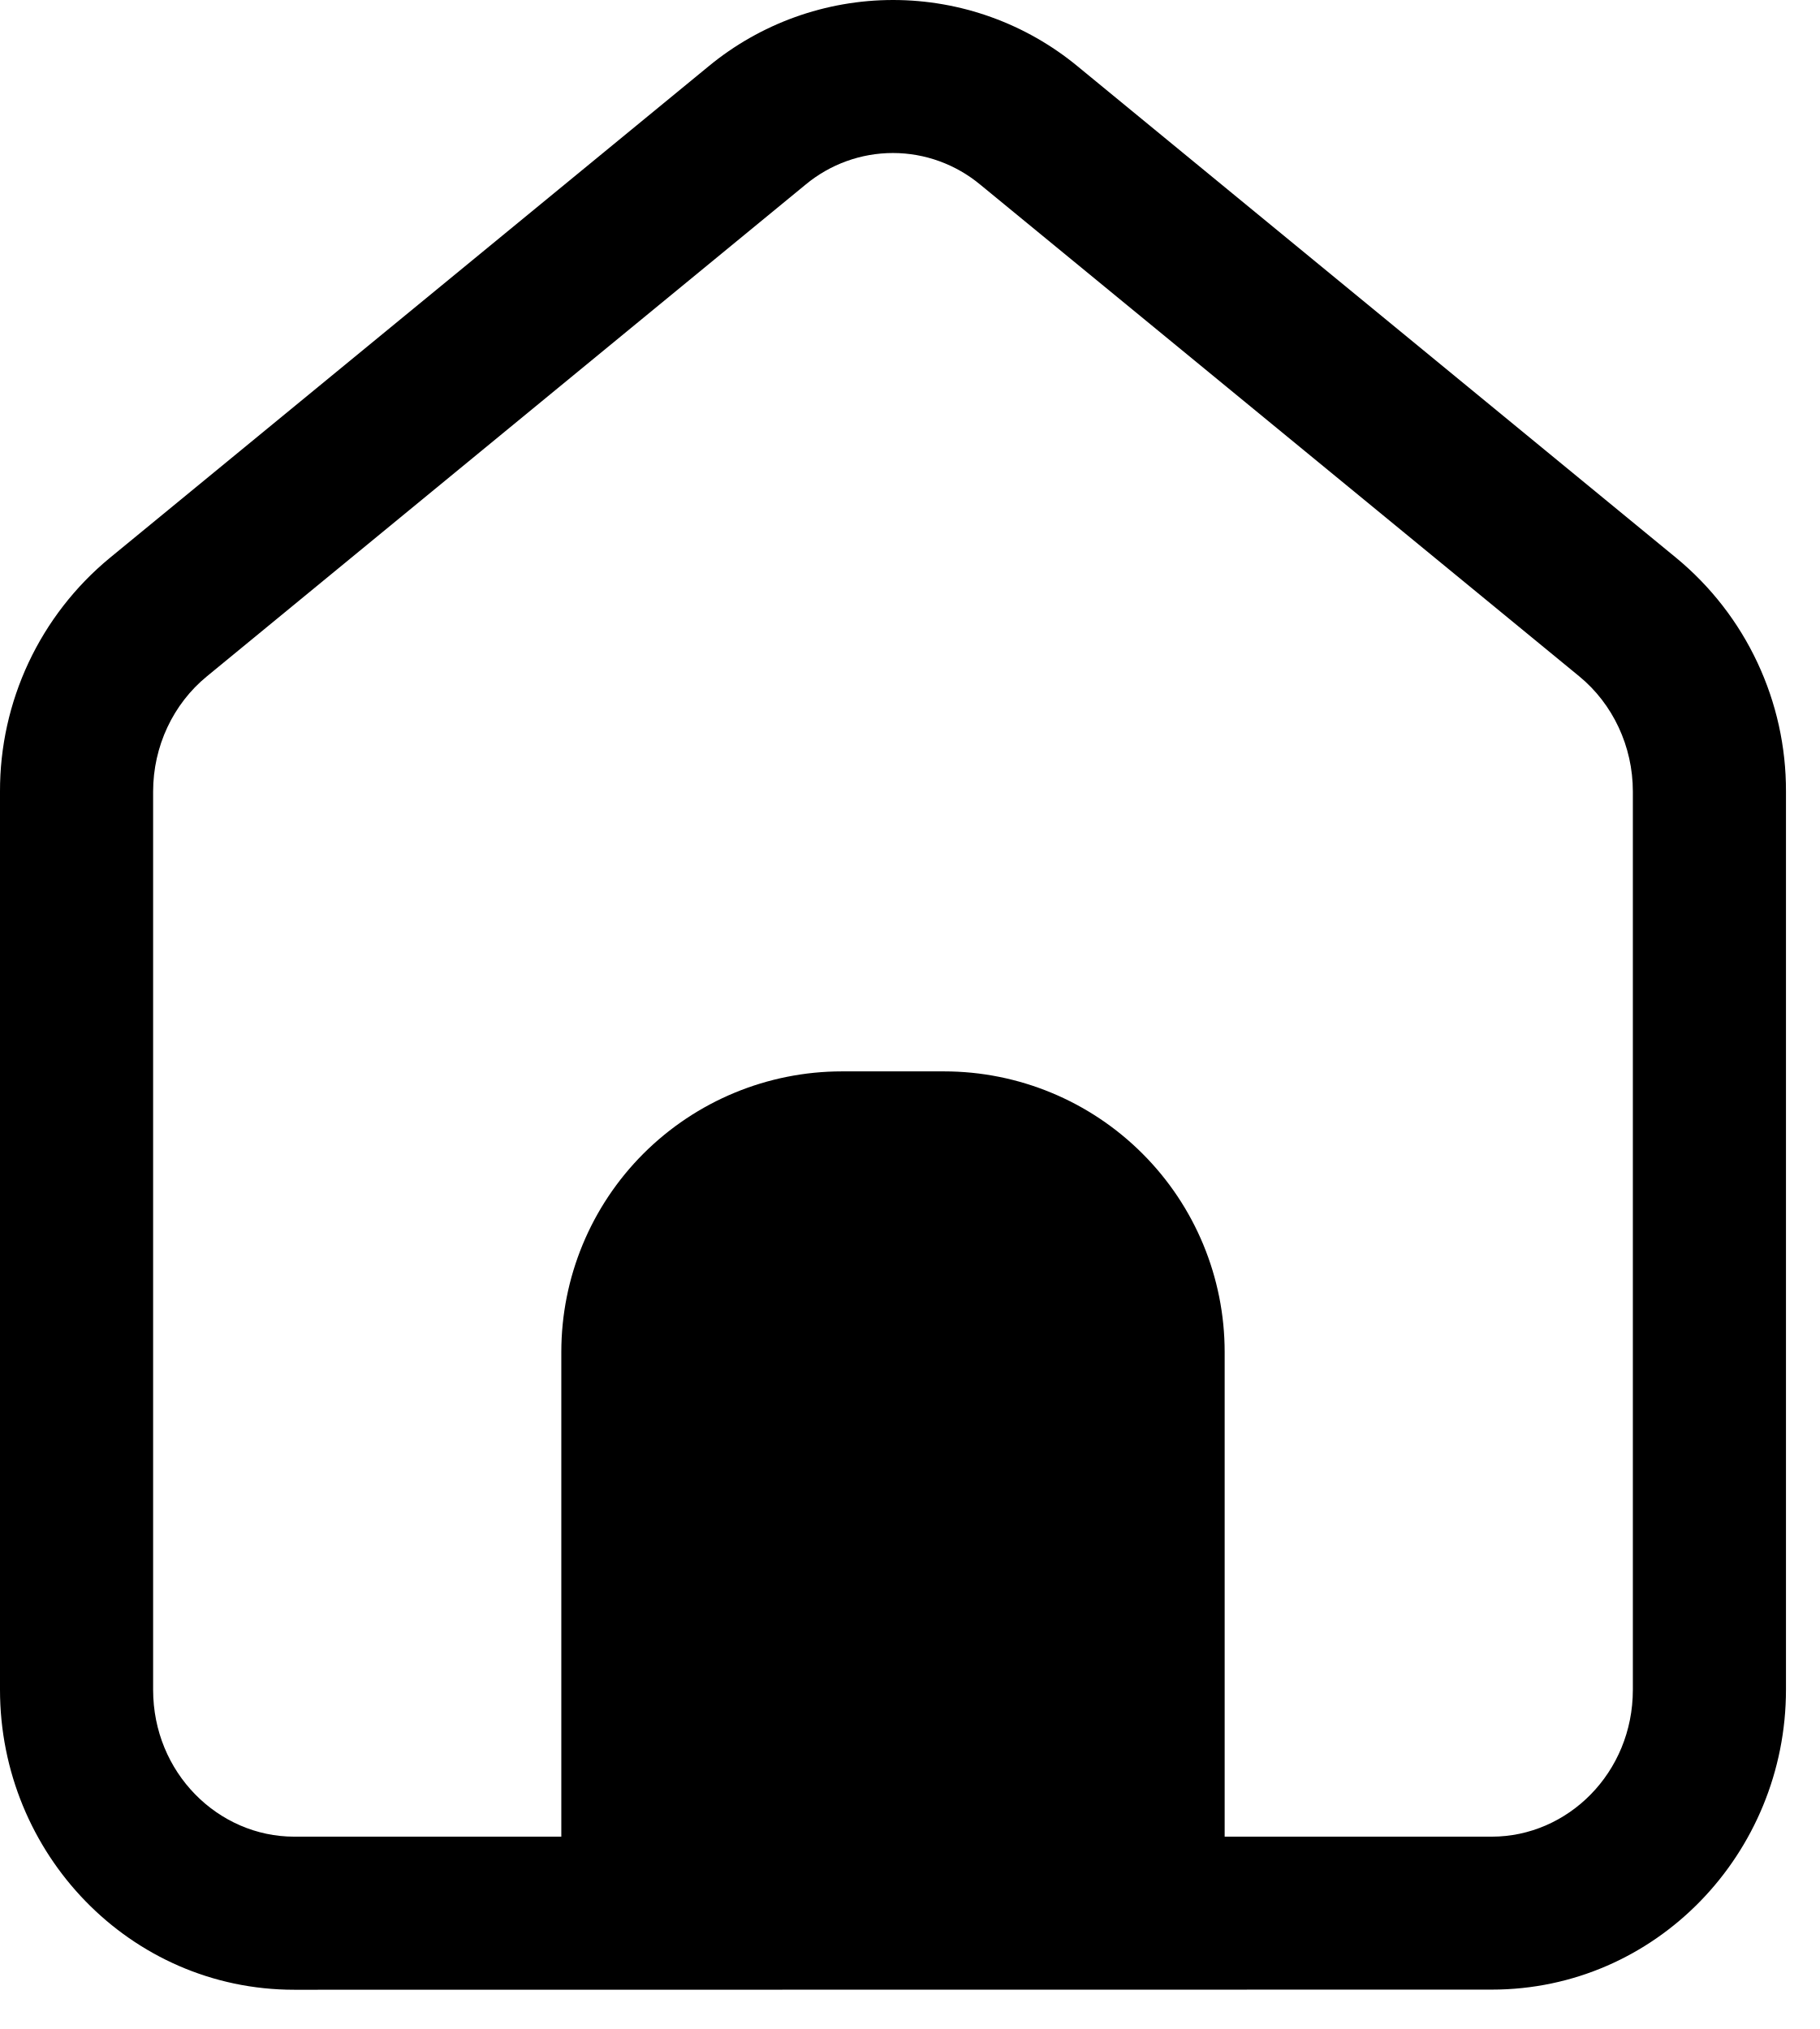
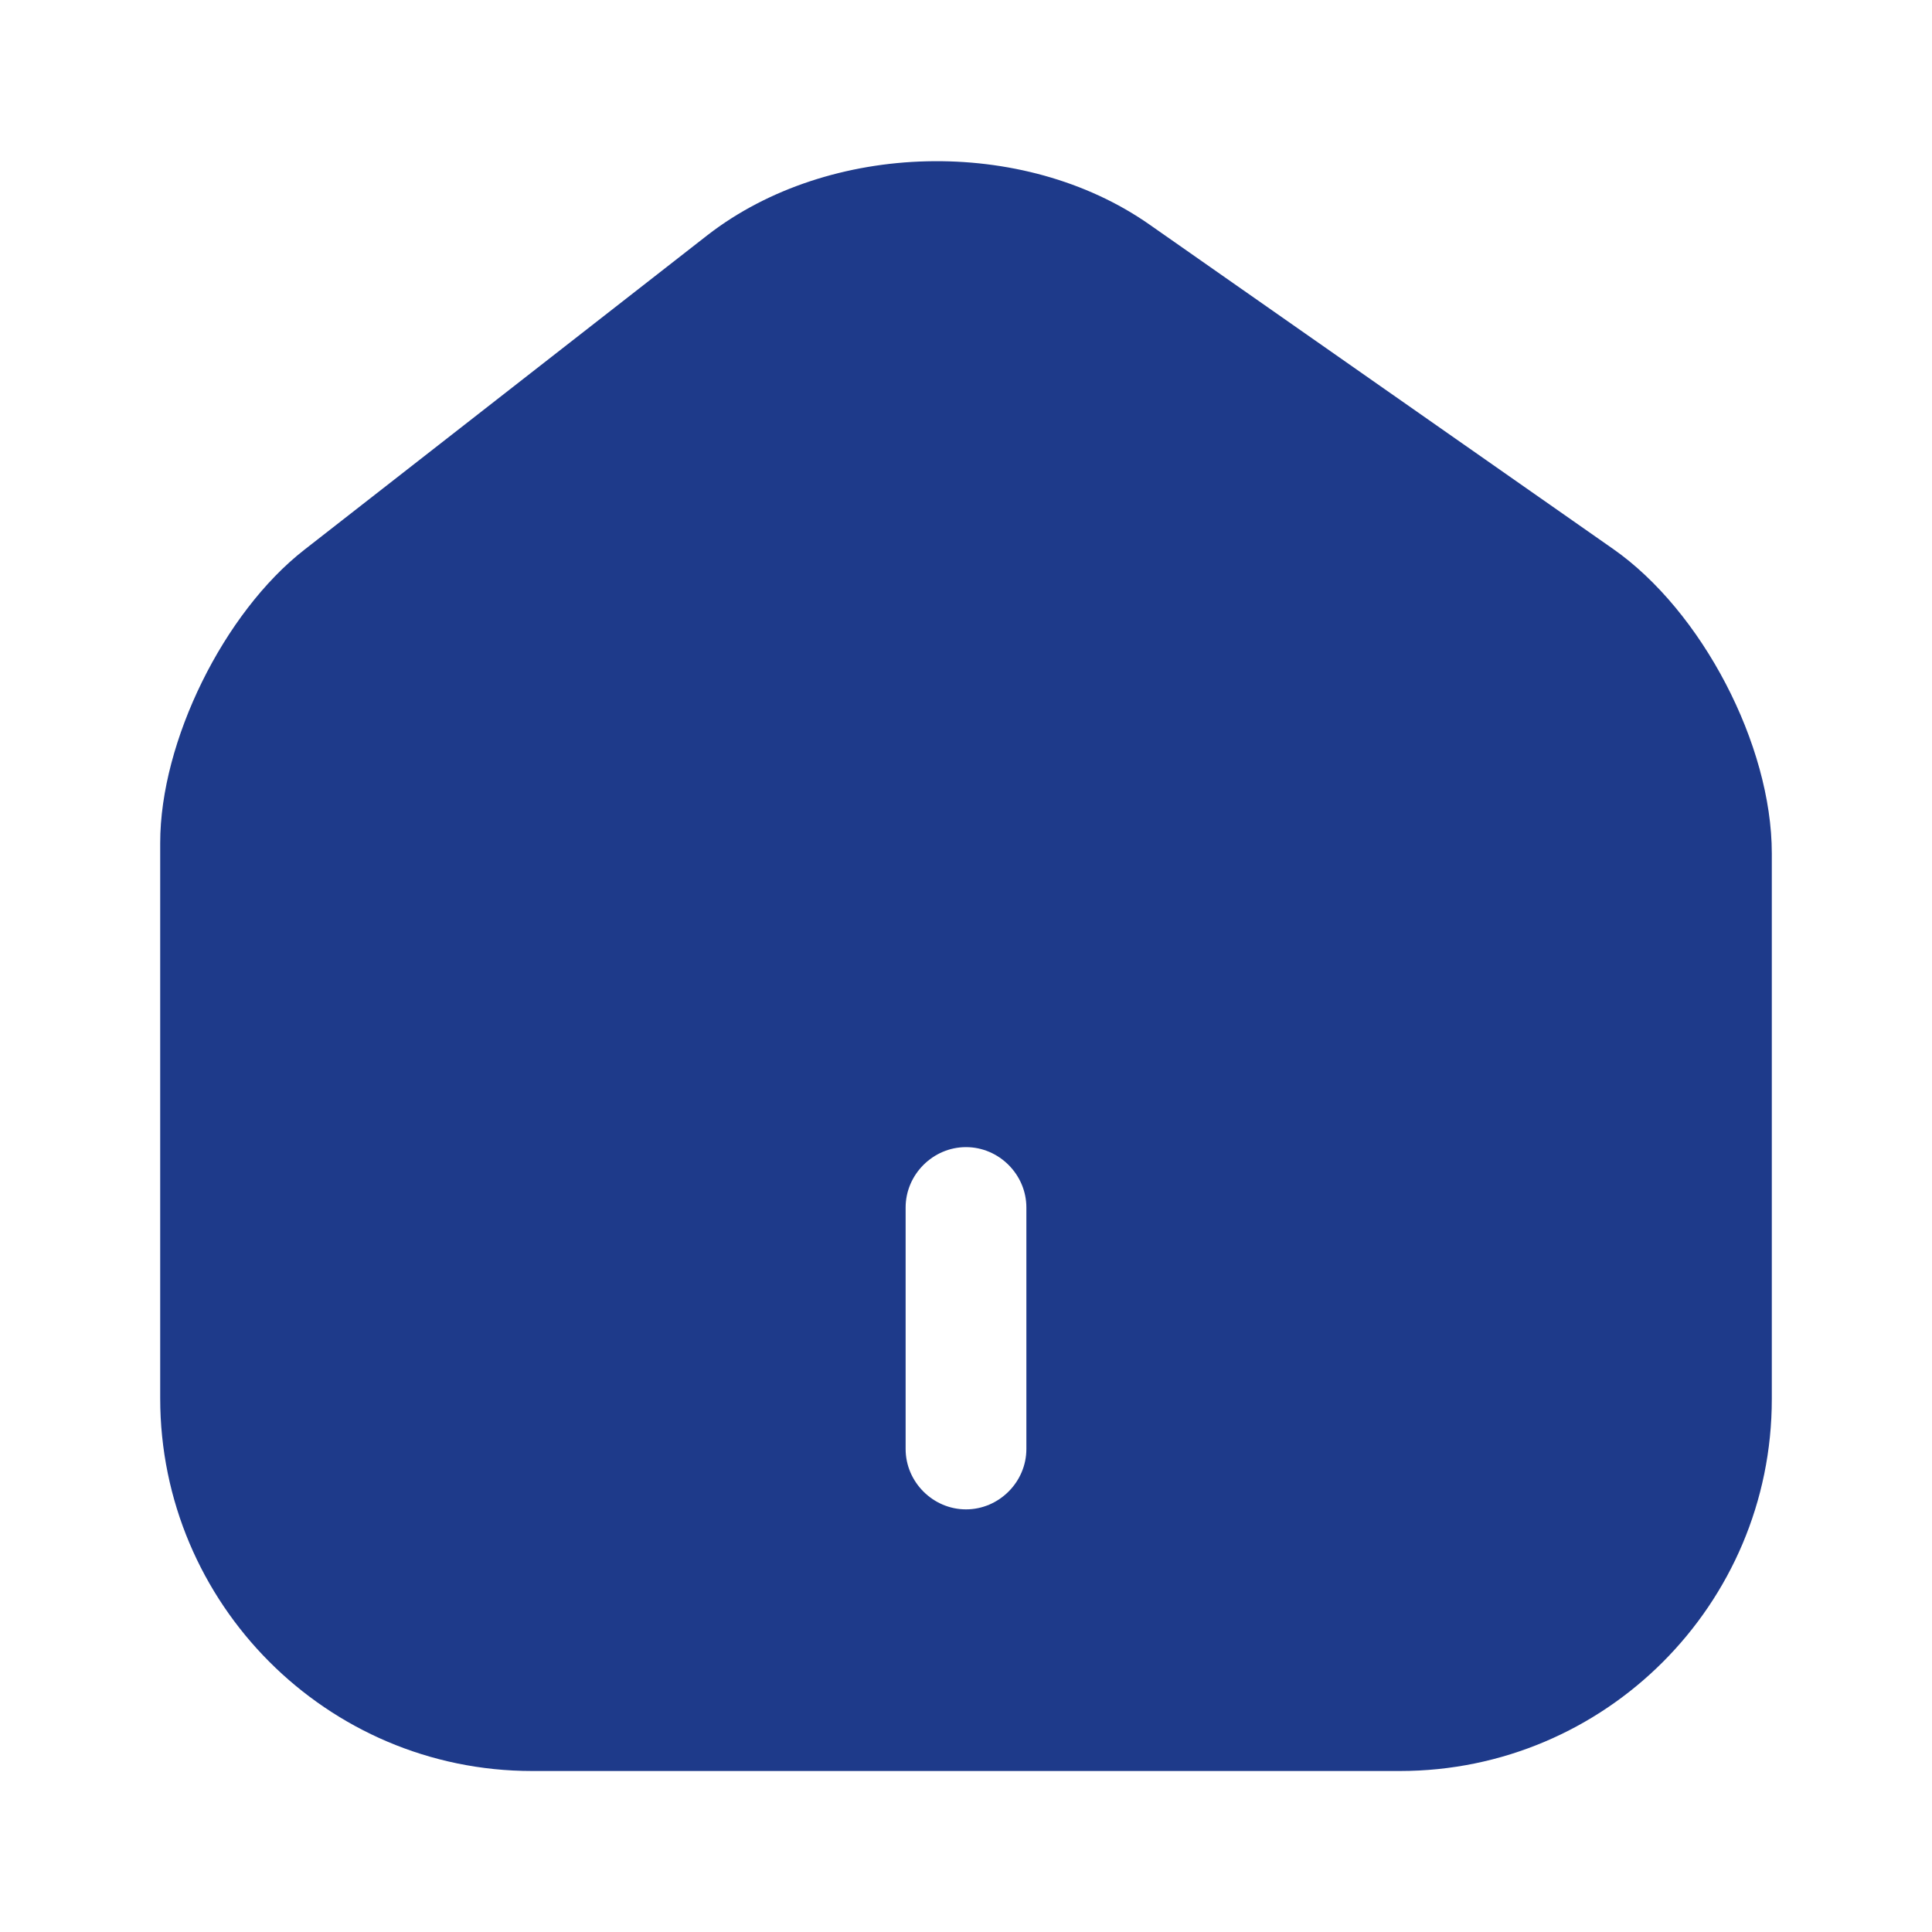
- <svg xmlns="http://www.w3.org/2000/svg" width="26" height="29" viewBox="0 0 26 29" fill="none">
-   <path d="M14.01 2.641L22.565 9.665C23.046 10.059 23.333 10.666 23.333 11.313V24.151C23.333 25.338 22.403 26.251 21.317 26.251H17.5V19.324C17.5 18.26 17.078 17.24 16.325 16.488C15.573 15.736 14.553 15.313 13.49 15.313H12.031C10.968 15.313 9.948 15.736 9.195 16.488C8.443 17.24 8.021 18.26 8.021 19.324V26.251H4.204C3.118 26.251 2.188 25.338 2.188 24.151V11.315C2.188 10.666 2.475 10.061 2.956 9.667L11.511 2.639C11.862 2.347 12.304 2.187 12.76 2.187C13.217 2.187 13.659 2.349 14.01 2.641ZM21.317 28.437C23.664 28.437 25.521 26.49 25.521 24.149V11.313C25.523 10.675 25.383 10.045 25.112 9.468C24.841 8.89 24.445 8.38 23.953 7.974L15.4 0.949C14.658 0.336 13.725 0 12.762 0C11.799 0 10.866 0.336 10.124 0.949L1.568 7.975C1.076 8.381 0.68 8.892 0.409 9.469C0.138 10.046 -0.002 10.677 1.50089e-05 11.315V24.151C1.50089e-05 26.492 1.856 28.439 4.204 28.439L21.317 28.437Z" fill="currentColor" />
+ <svg xmlns="http://www.w3.org/2000/svg" width="24" height="24" viewBox="0 0 24 24" fill="none">
+   <path d="M20.04 6.82L14.28 2.79C12.71 1.69 10.3 1.75 8.79 2.92L3.78 6.83C2.78 7.61 1.99 9.21 1.99 10.47V17.37C1.99 19.92 4.06 22 6.61 22H17.39C19.94 22 22.01 19.93 22.01 17.38V10.6C22.01 9.25 21.14 7.59 20.04 6.82ZM12.75 18C12.75 18.41 12.41 18.75 12 18.75C11.59 18.75 11.25 18.41 11.25 18V15C11.25 14.59 11.59 14.25 12 14.25C12.41 14.25 12.75 14.59 12.75 15V18Z" fill="#1E3A8A" />
</svg>
